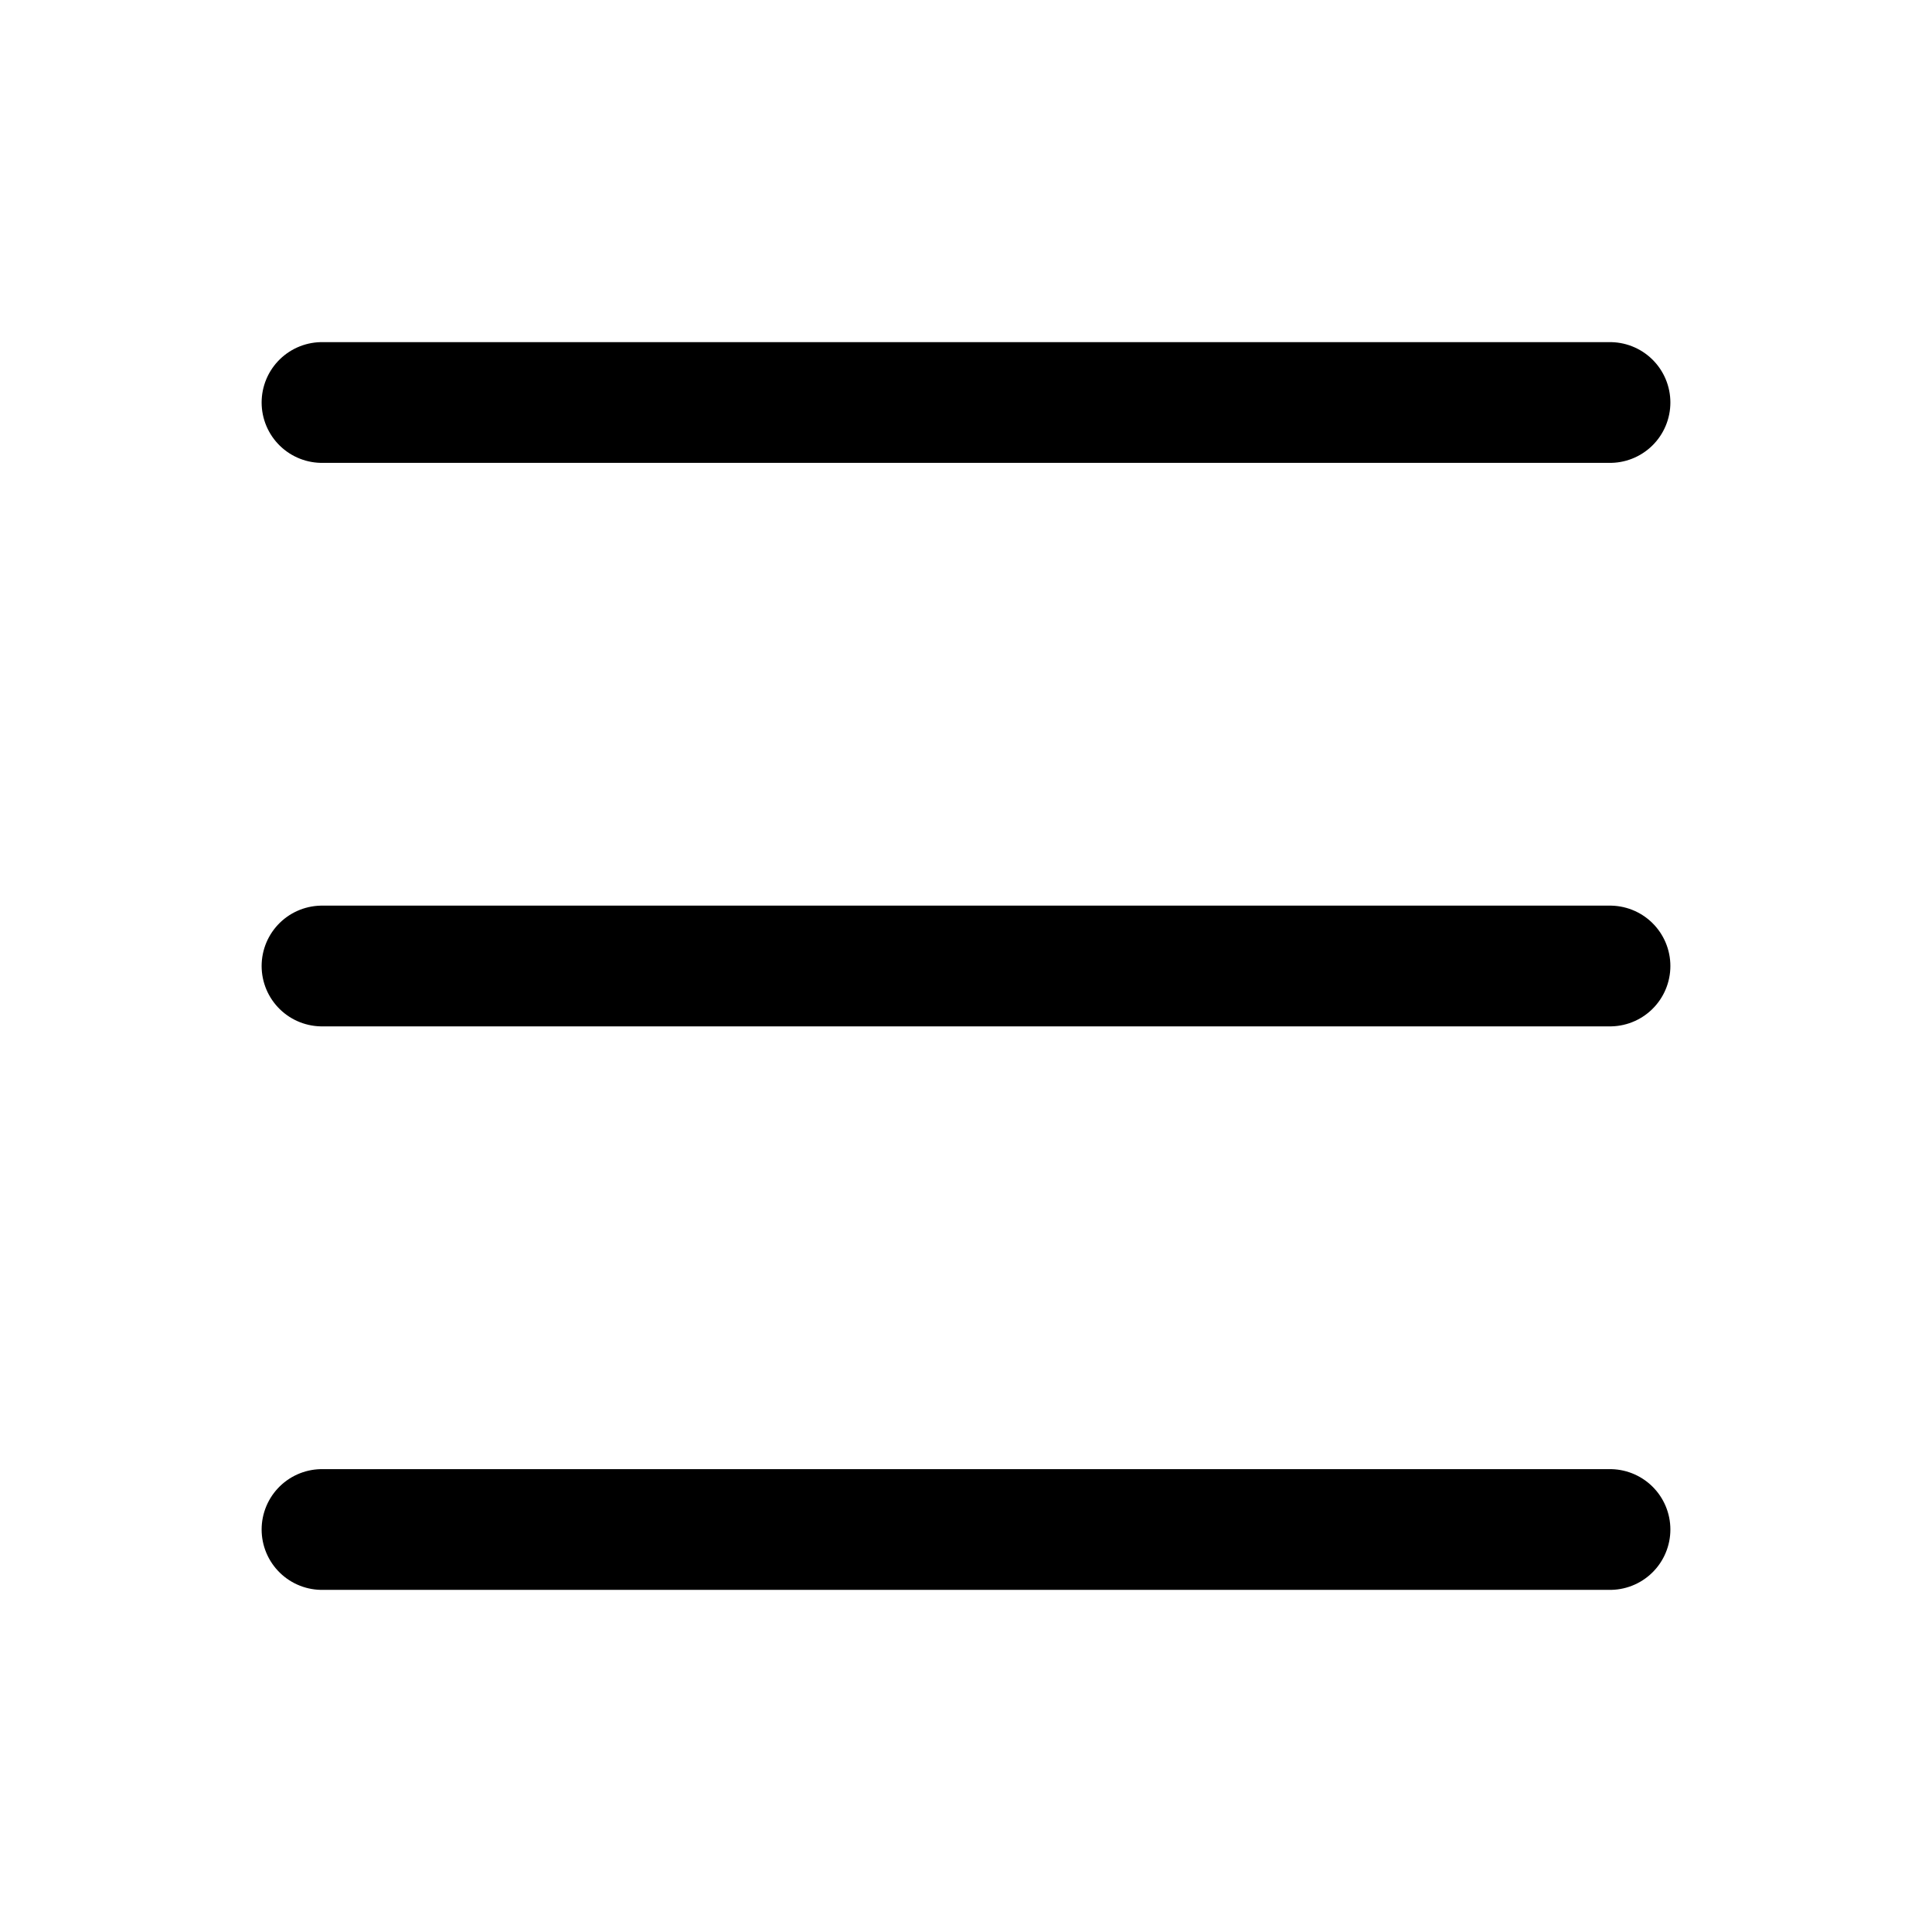
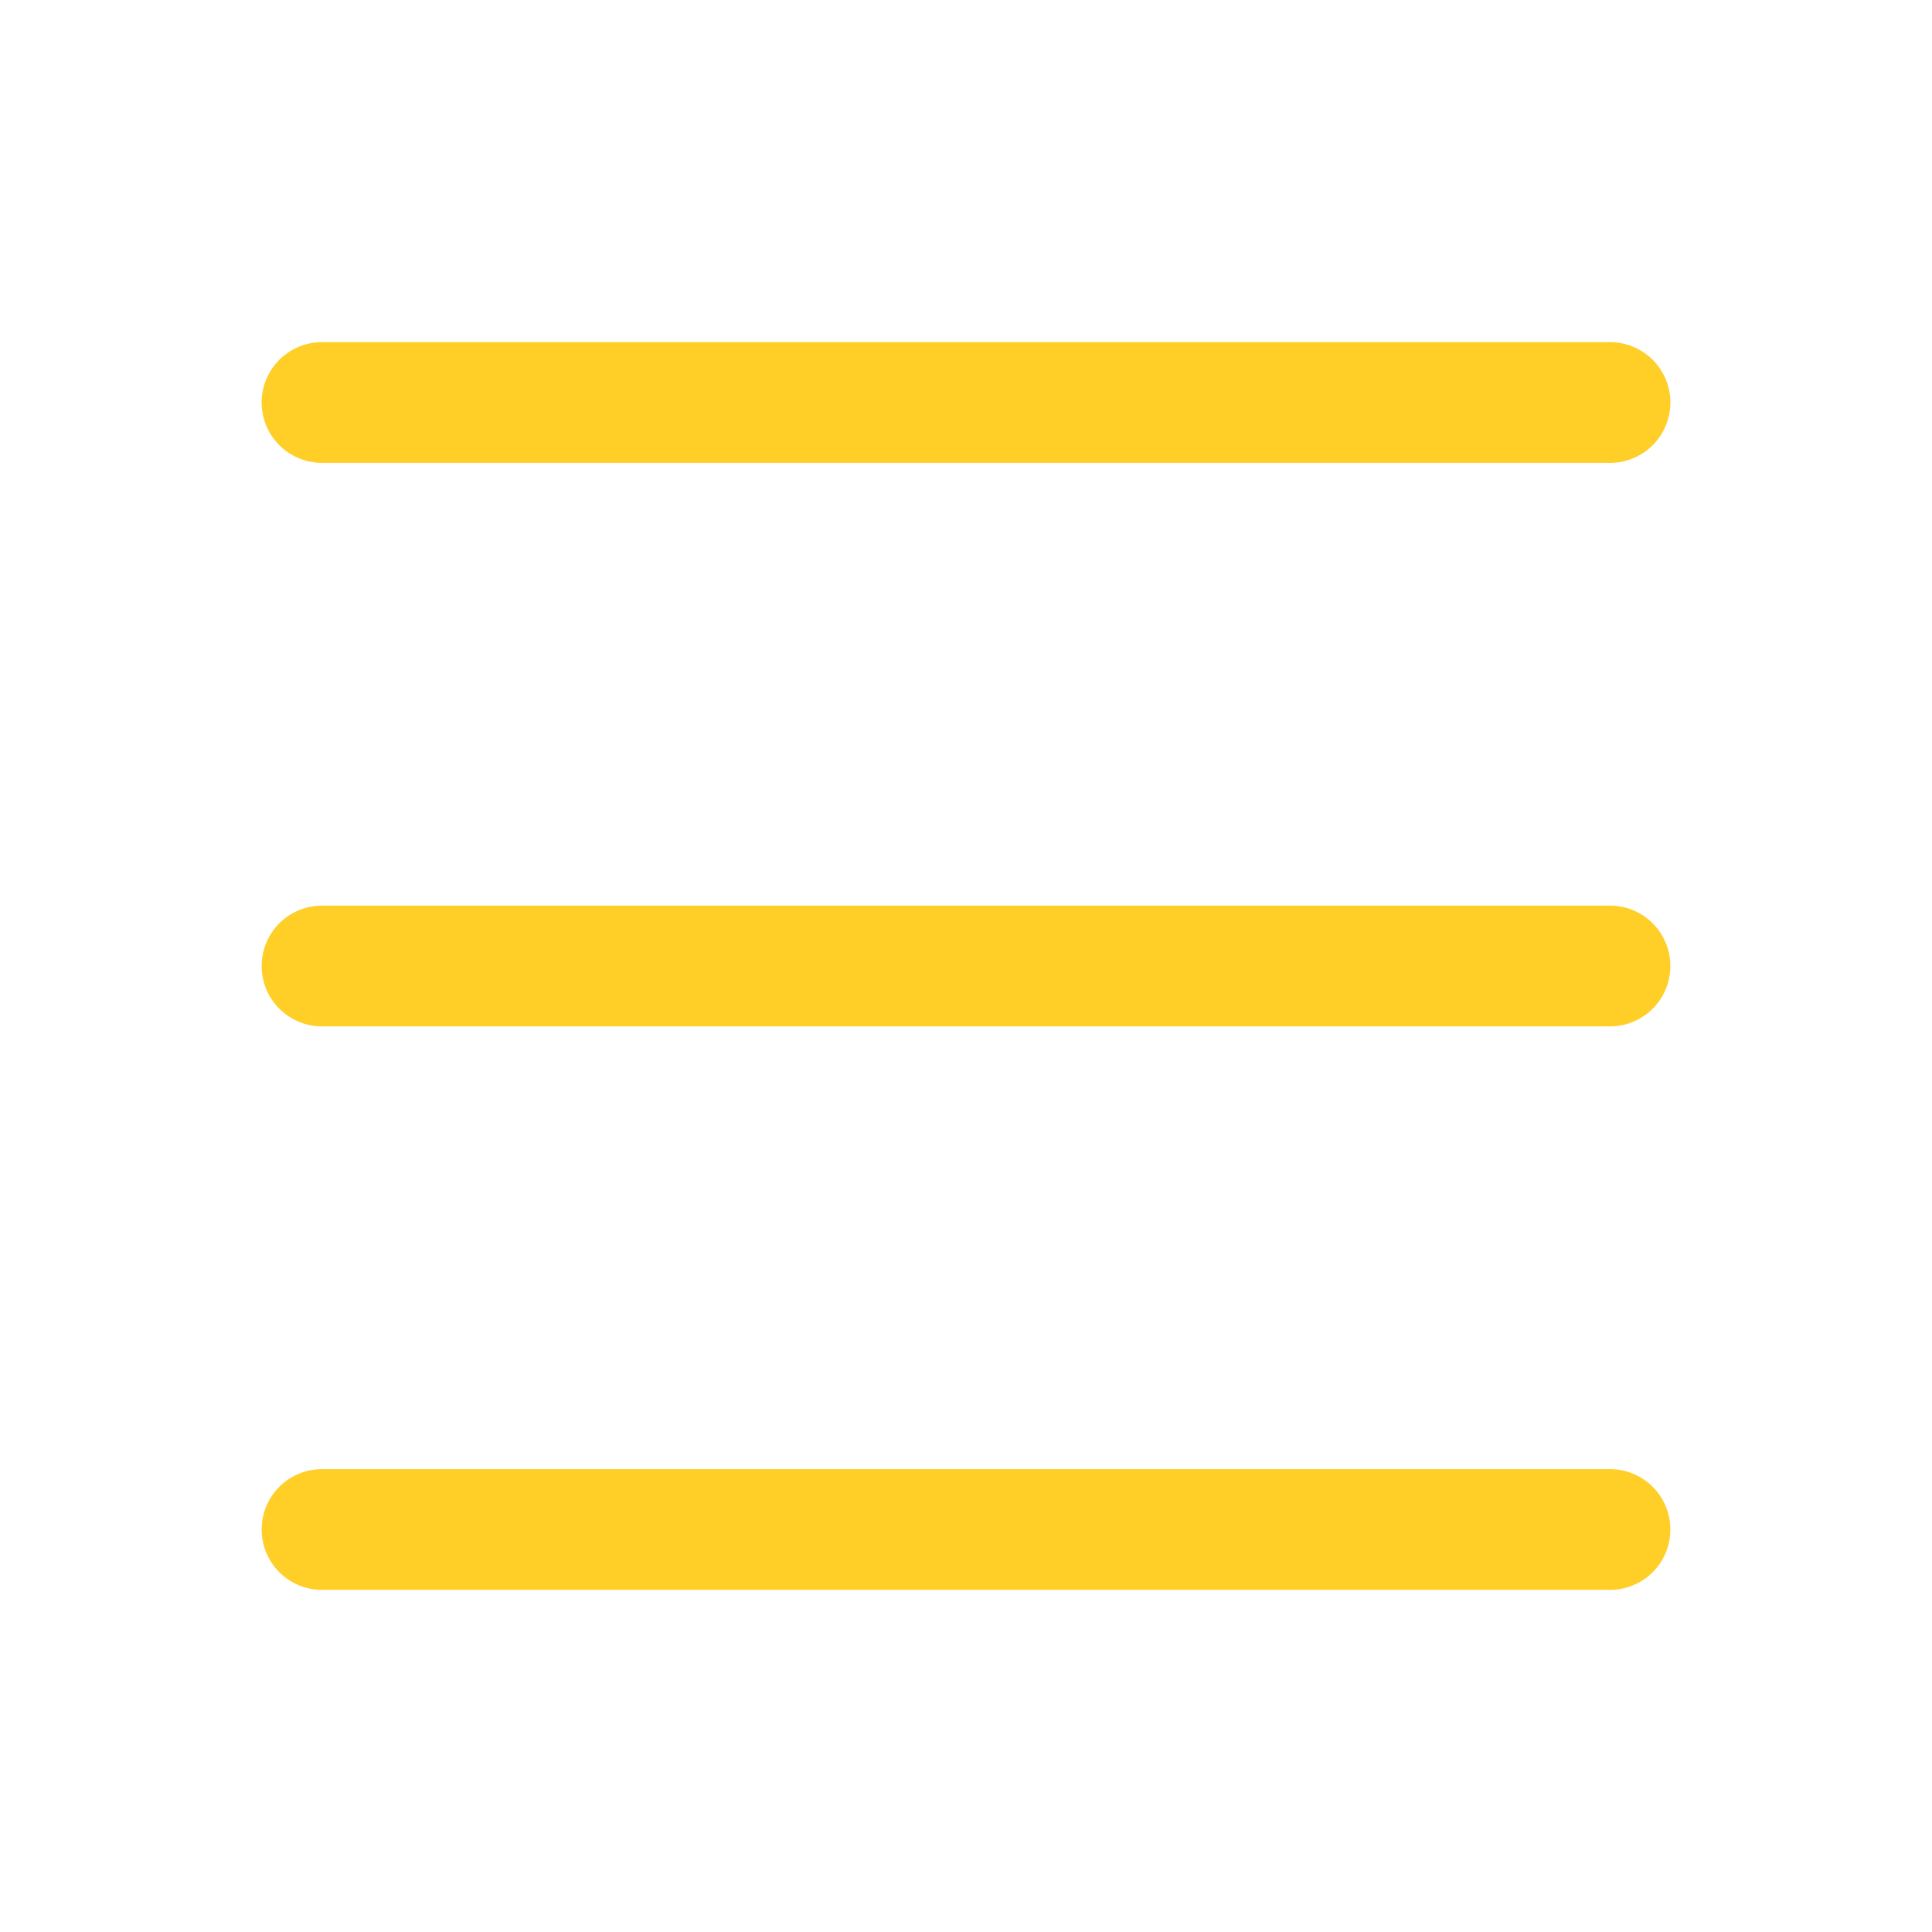
- <svg xmlns="http://www.w3.org/2000/svg" viewBox="0 0 24 24" width="24" height="24" color="##ffce27" fill="none">
-   <path d="M4 5L20 5" stroke="currentColor" stroke-width="1.5" stroke-linecap="round" stroke-linejoin="round" />
-   <path d="M4 12L20 12" stroke="currentColor" stroke-width="1.5" stroke-linecap="round" stroke-linejoin="round" />
-   <path d="M4 19L20 19" stroke="currentColor" stroke-width="1.5" stroke-linecap="round" stroke-linejoin="round" />
+ <svg xmlns="http://www.w3.org/2000/svg" viewBox="0 0 24 24" width="24" height="24" color="#ffce27" fill="none">
+   <path d="M4 5L20 5" stroke="currentColor" stroke-width="1.5" fill="none" stroke-linecap="round" stroke-linejoin="round" />
+   <path d="M4 12L20 12" stroke="currentColor" stroke-width="1.5" fill="none" stroke-linecap="round" stroke-linejoin="round" />
+   <path d="M4 19L20 19" stroke="currentColor" stroke-width="1.5" fill="none" stroke-linecap="round" stroke-linejoin="round" />
</svg>
